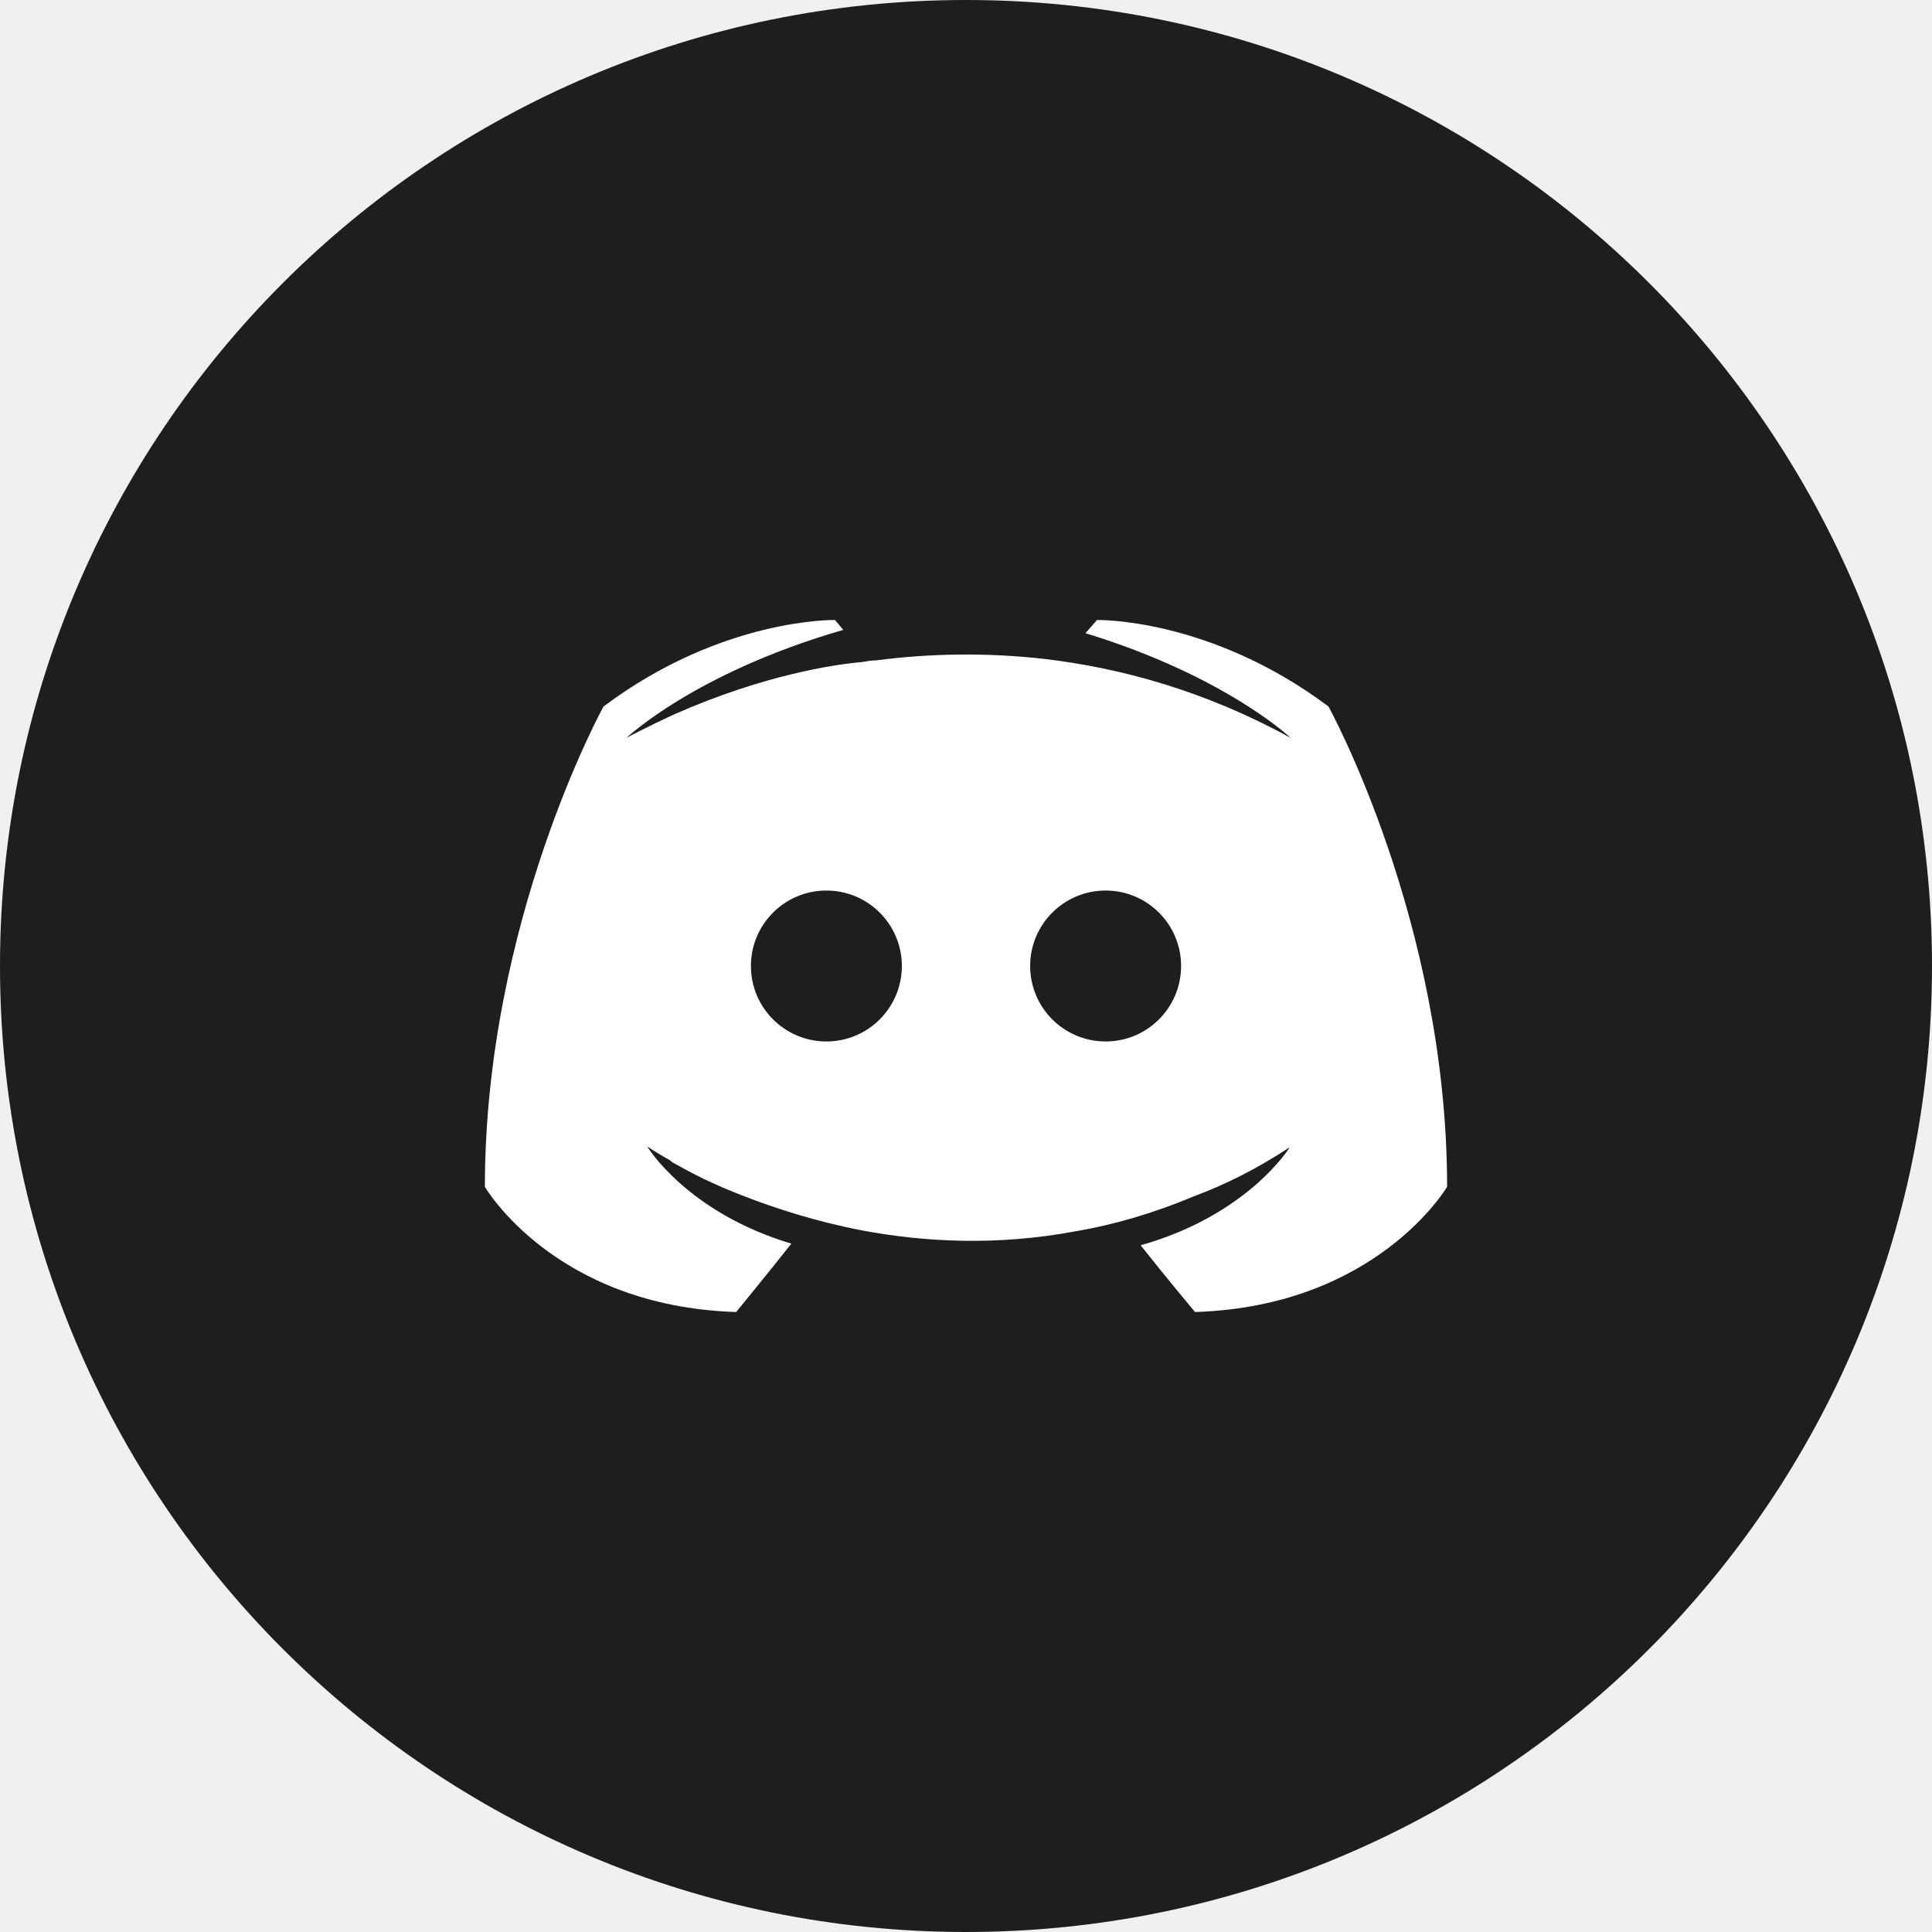
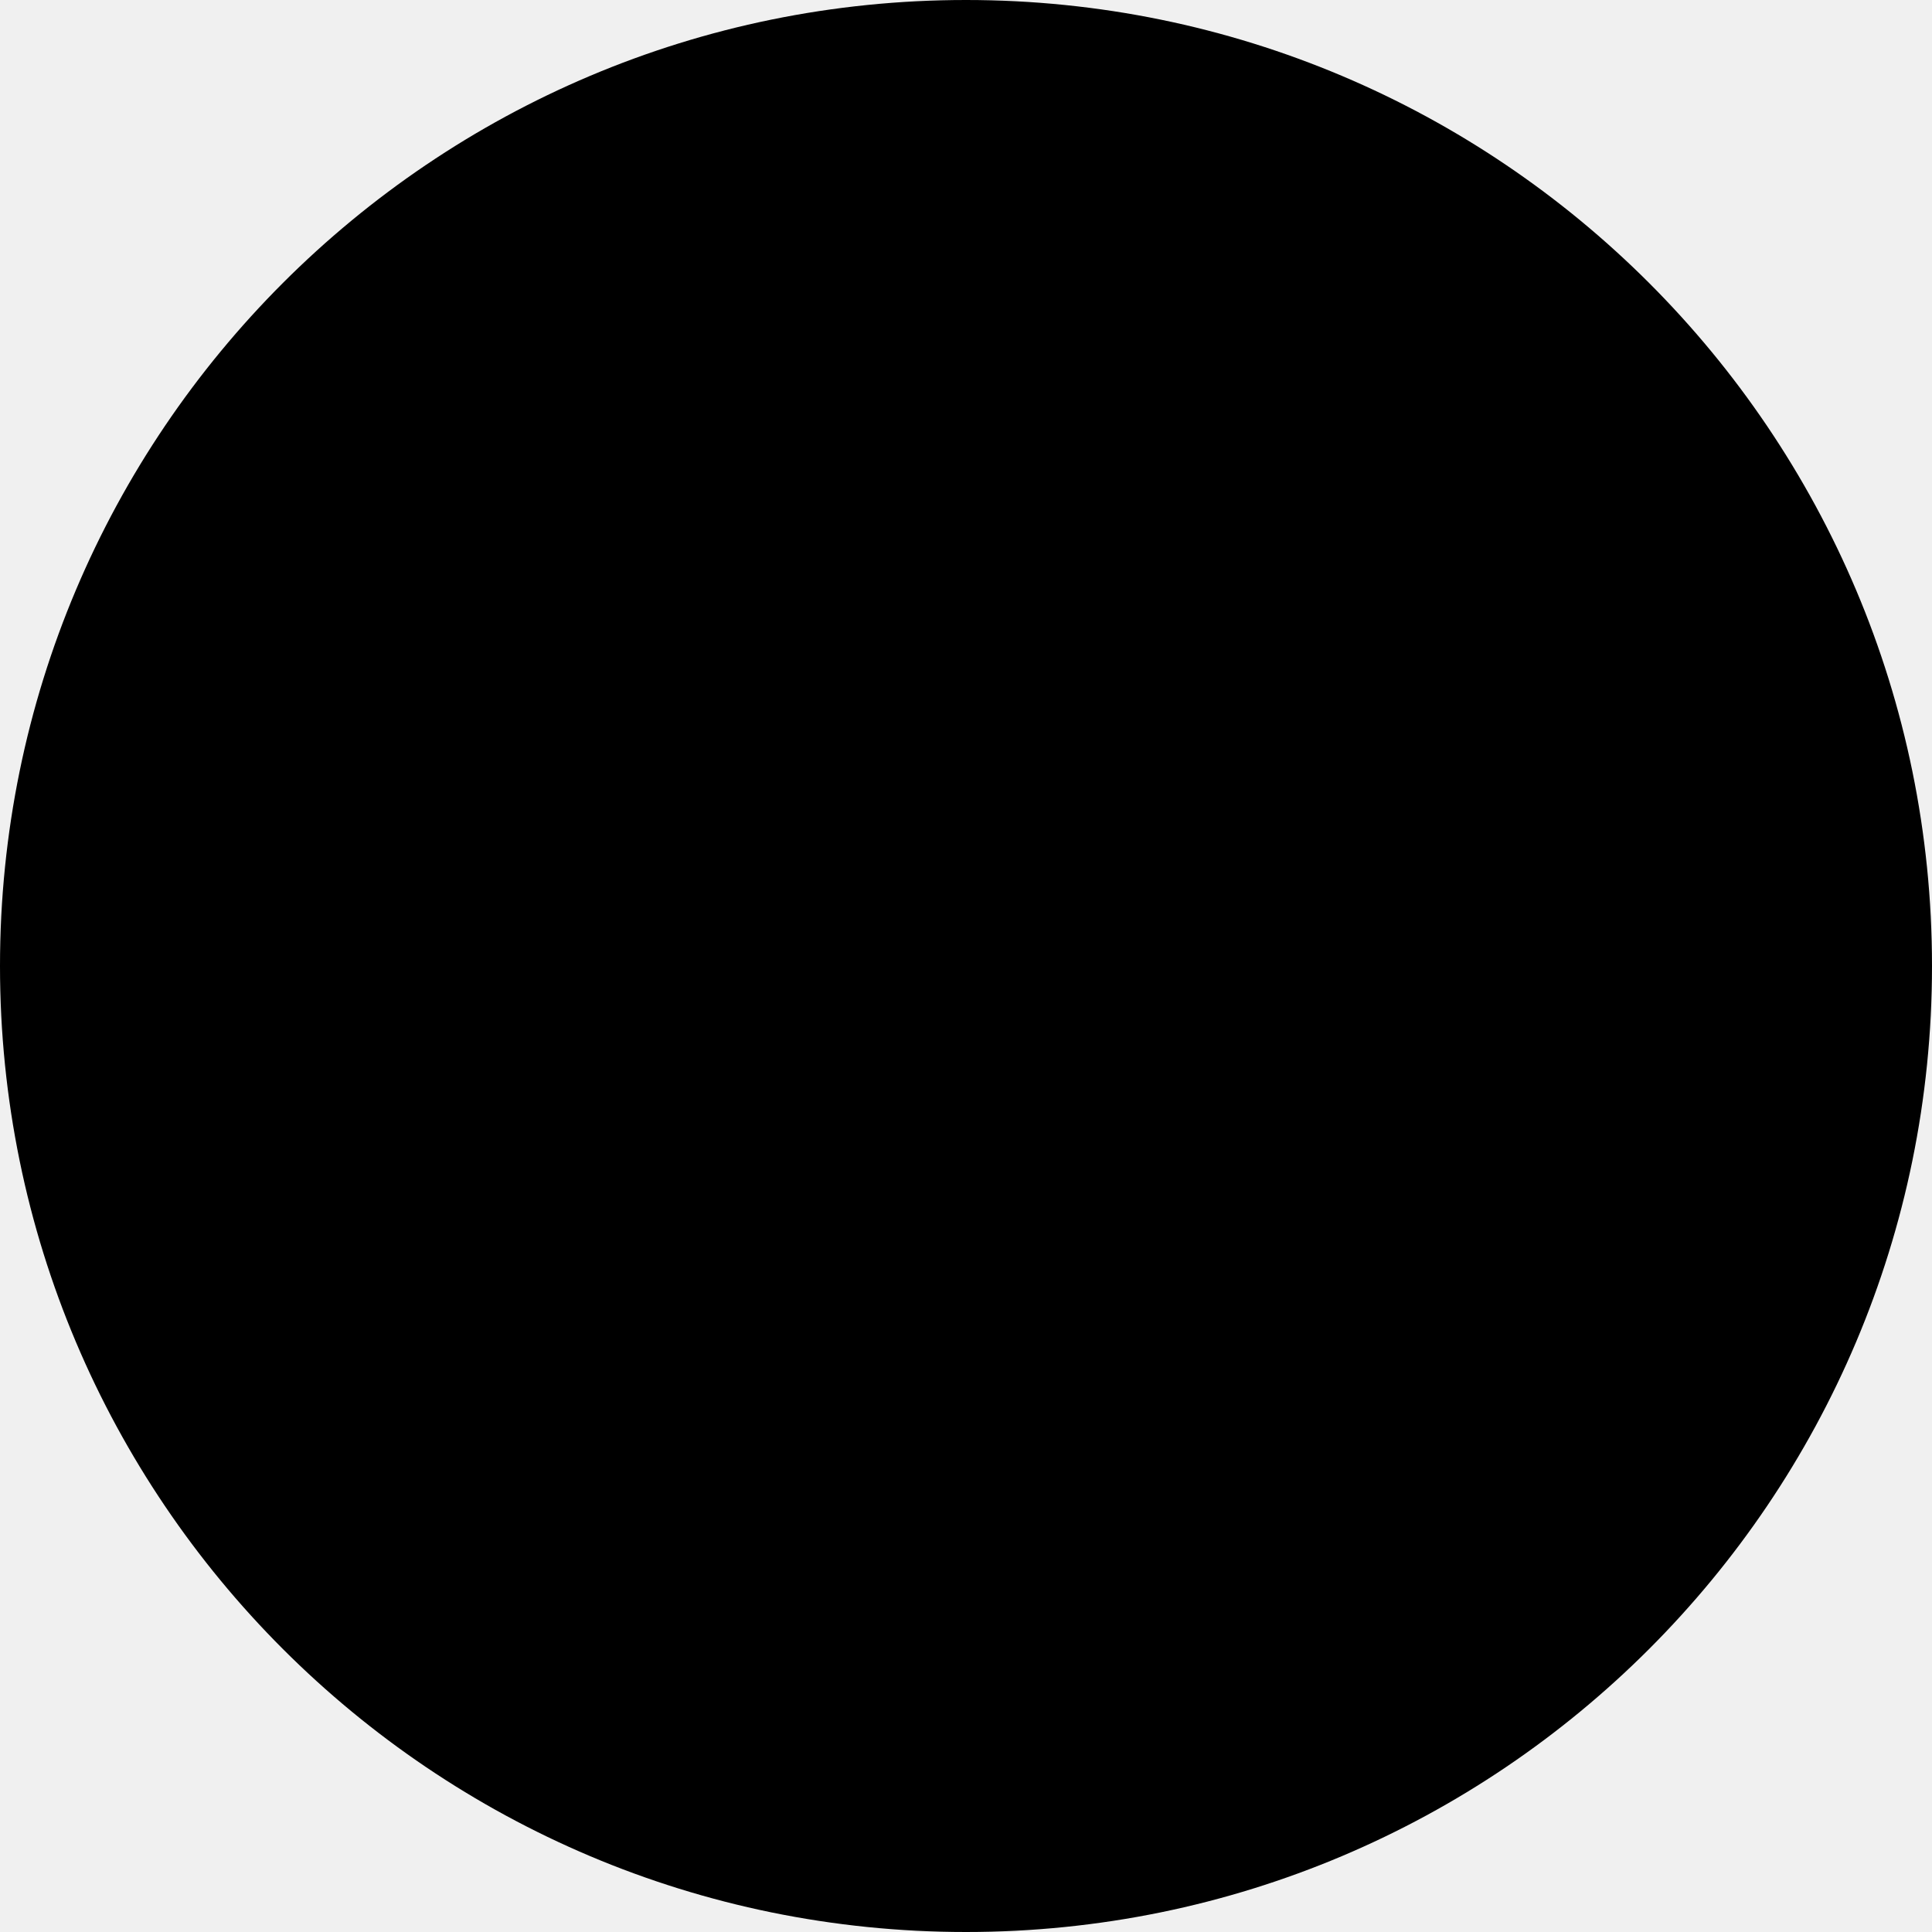
<svg xmlns="http://www.w3.org/2000/svg" width="512" height="512">
-   <circle fill="#1E1E1E" cx="256" cy="256" r="256" />
-   <path fill="#FFF" d="M352.061 187.23c-31.438-23.579-61.347-22.924-61.347-22.924l-3.059 3.493c37.116 11.352 54.363 27.728 54.363 27.728-22.704-12.445-44.975-18.559-65.715-20.96a184.68 184.68 0 0 0-44.101.437c-1.31 0-2.401.219-3.713.438-7.642.654-26.199 3.493-49.558 13.754-8.078 3.712-12.883 6.332-12.883 6.332s18.12-17.249 57.42-28.601l-2.184-2.62s-29.91-.655-61.347 22.924c0 0-31.439 56.982-31.439 127.283 0 0 18.339 31.656 66.587 33.184 0 0 8.08-9.824 14.63-18.121-27.729-8.297-38.208-25.762-38.208-25.762s2.184 1.529 6.112 3.713c.22.219.437.436.874.654.654.438 1.31.654 1.964 1.092 5.46 3.057 10.917 5.457 15.939 7.422 8.95 3.492 19.647 6.986 32.092 9.389 16.374 3.057 35.587 4.148 56.547.219 10.26-1.746 20.739-4.803 31.656-9.389 7.642-2.838 16.157-6.986 25.107-12.881 0 0-10.917 17.902-39.516 25.98 6.55 8.297 14.408 17.684 14.408 17.684 48.249-1.527 66.807-33.184 66.807-33.184.003-70.302-31.436-127.284-31.436-127.284zM219 276.001c-11.045 0-20-8.955-20-20s8.955-20 20-20c11.047 0 20 8.955 20 20s-8.953 20-20 20zm74 0c-11.045 0-20-8.955-20-20s8.955-20 20-20c11.047 0 20 8.955 20 20s-8.953 20-20 20z" />
+   <circle fill="{{bg}}" cx="256" cy="256" r="256" />
+   <path fill="{{fg}}" d="M352.061 187.23c-31.438-23.579-61.347-22.924-61.347-22.924l-3.059 3.493c37.116 11.352 54.363 27.728 54.363 27.728-22.704-12.445-44.975-18.559-65.715-20.96a184.68 184.68 0 0 0-44.101.437c-1.31 0-2.401.219-3.713.438-7.642.654-26.199 3.493-49.558 13.754-8.078 3.712-12.883 6.332-12.883 6.332s18.12-17.249 57.42-28.601l-2.184-2.62s-29.91-.655-61.347 22.924c0 0-31.439 56.982-31.439 127.283 0 0 18.339 31.656 66.587 33.184 0 0 8.08-9.824 14.63-18.121-27.729-8.297-38.208-25.762-38.208-25.762s2.184 1.529 6.112 3.713c.22.219.437.436.874.654.654.438 1.31.654 1.964 1.092 5.46 3.057 10.917 5.457 15.939 7.422 8.95 3.492 19.647 6.986 32.092 9.389 16.374 3.057 35.587 4.148 56.547.219 10.26-1.746 20.739-4.803 31.656-9.389 7.642-2.838 16.157-6.986 25.107-12.881 0 0-10.917 17.902-39.516 25.98 6.55 8.297 14.408 17.684 14.408 17.684 48.249-1.527 66.807-33.184 66.807-33.184.003-70.302-31.436-127.284-31.436-127.284zM219 276.001c-11.045 0-20-8.955-20-20s8.955-20 20-20c11.047 0 20 8.955 20 20s-8.953 20-20 20zm74 0c-11.045 0-20-8.955-20-20s8.955-20 20-20c11.047 0 20 8.955 20 20s-8.953 20-20 20z" />
</svg>
